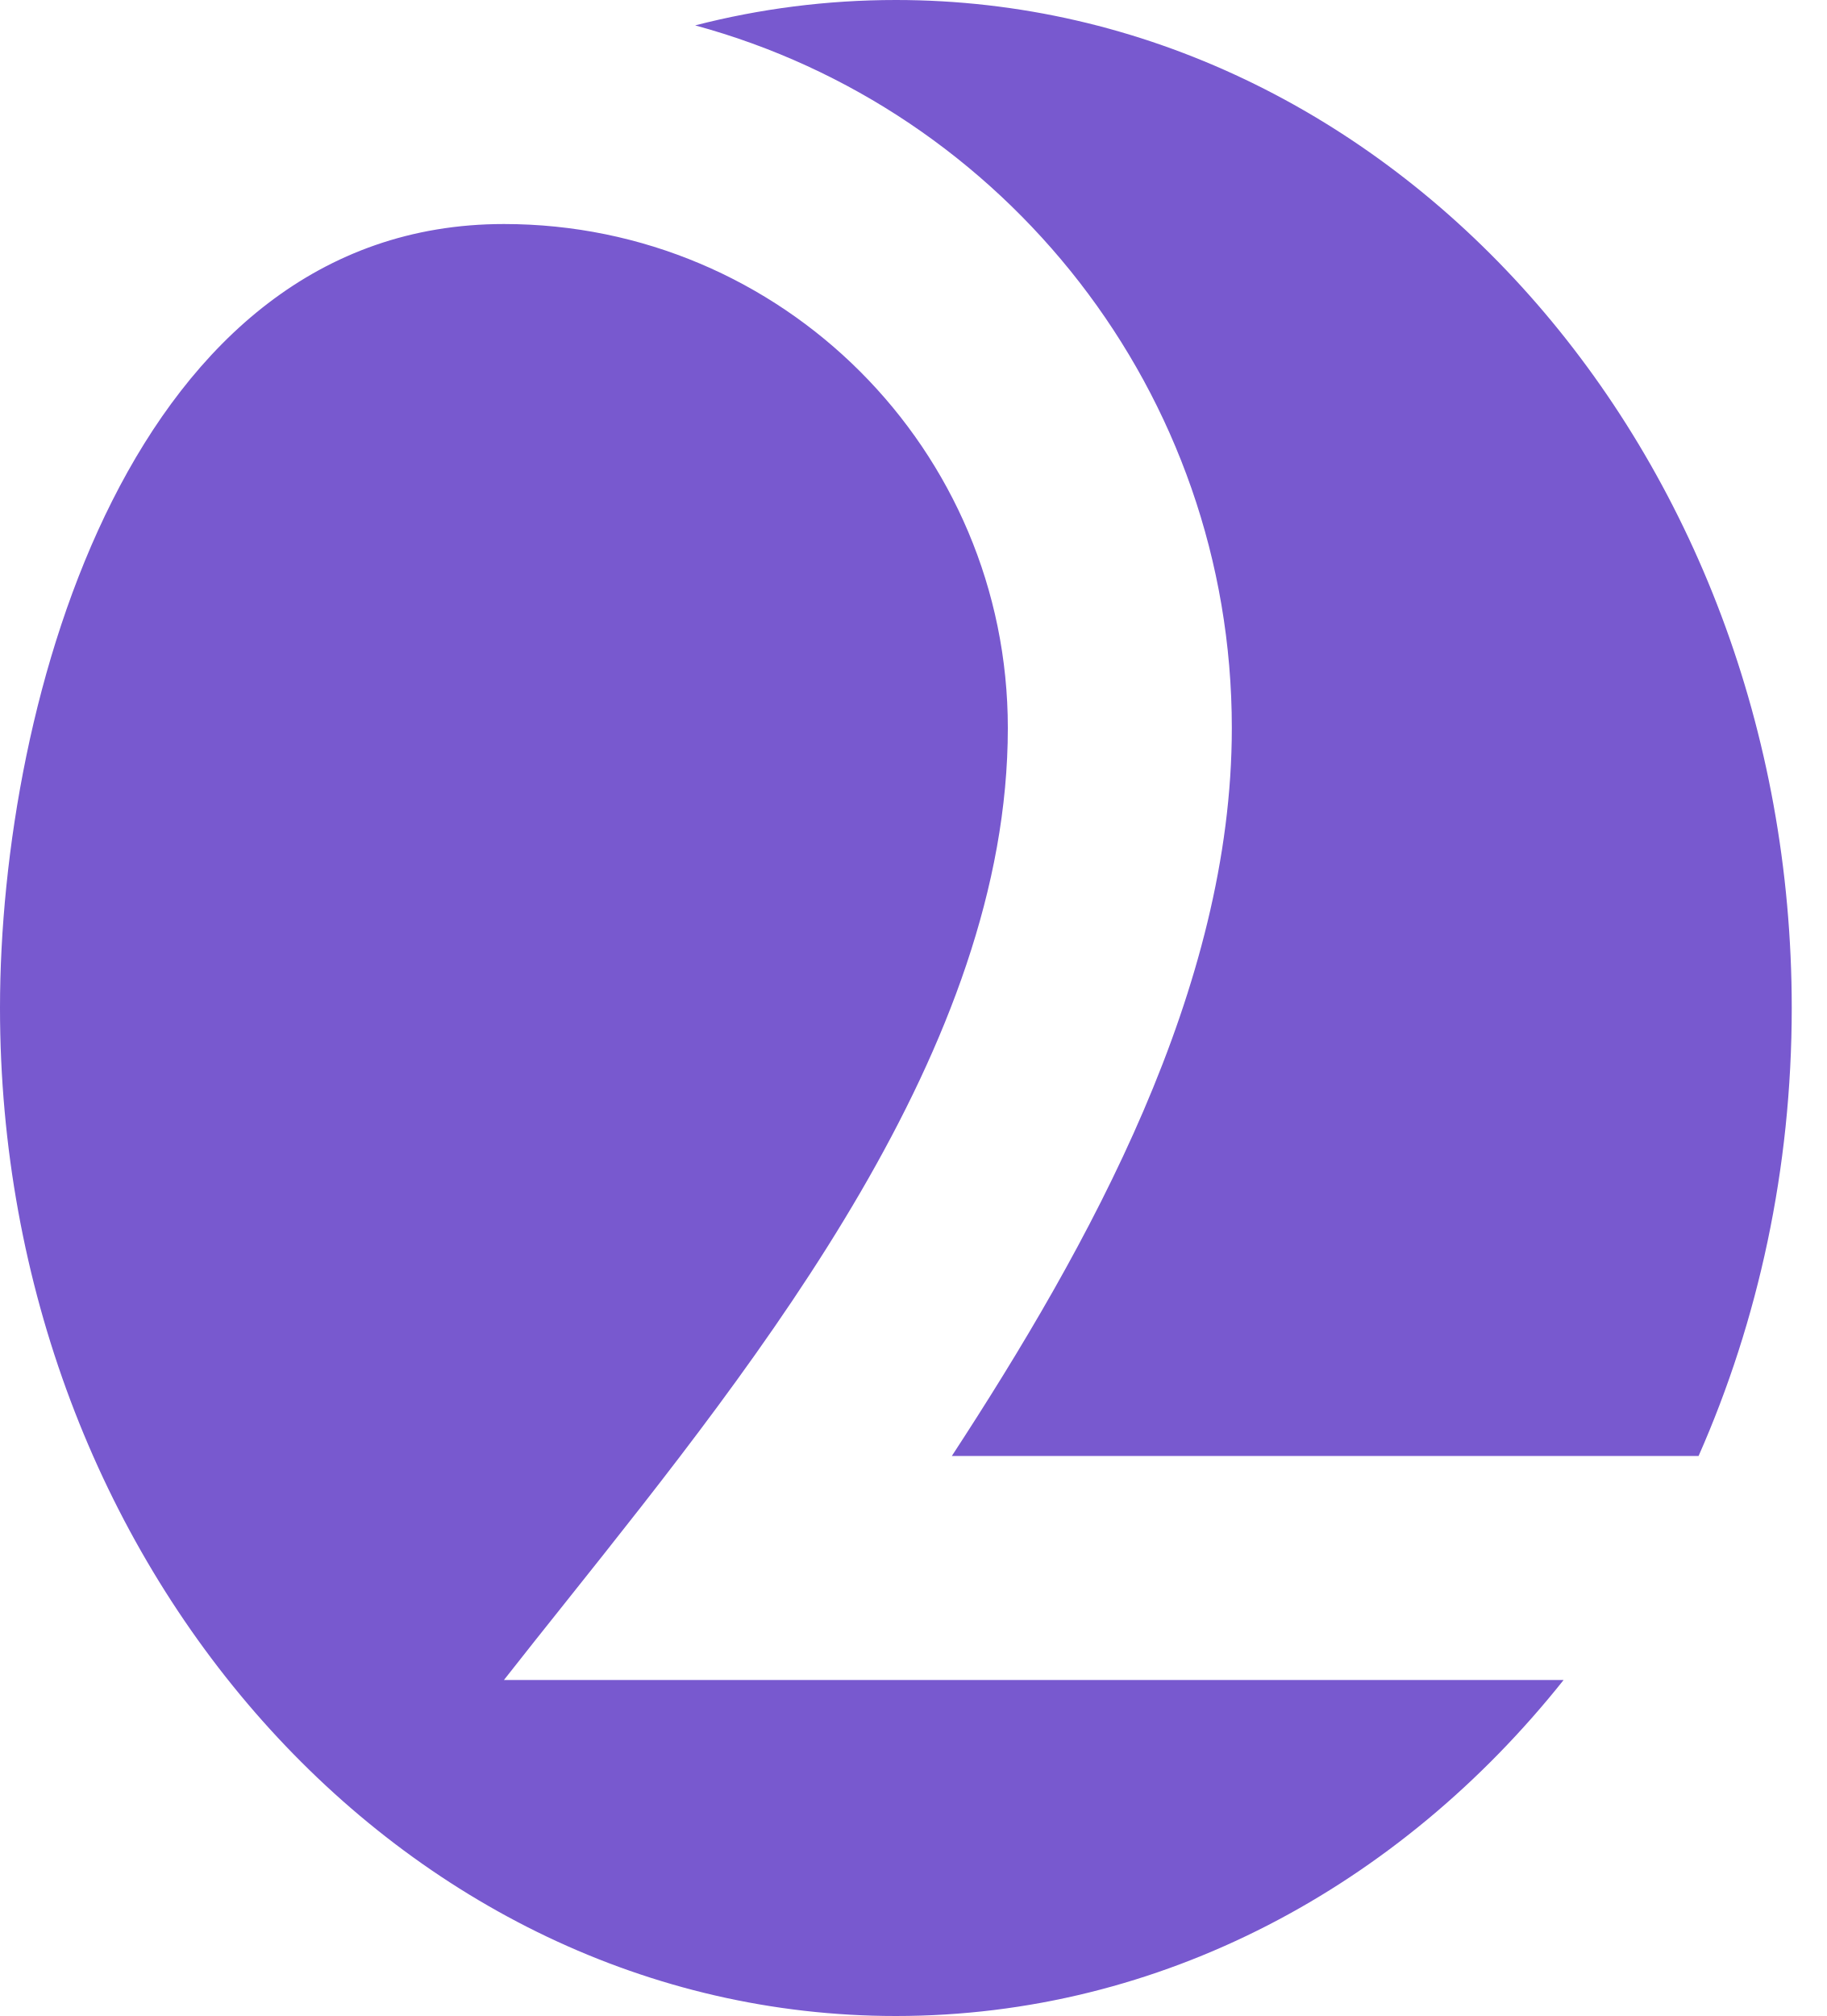
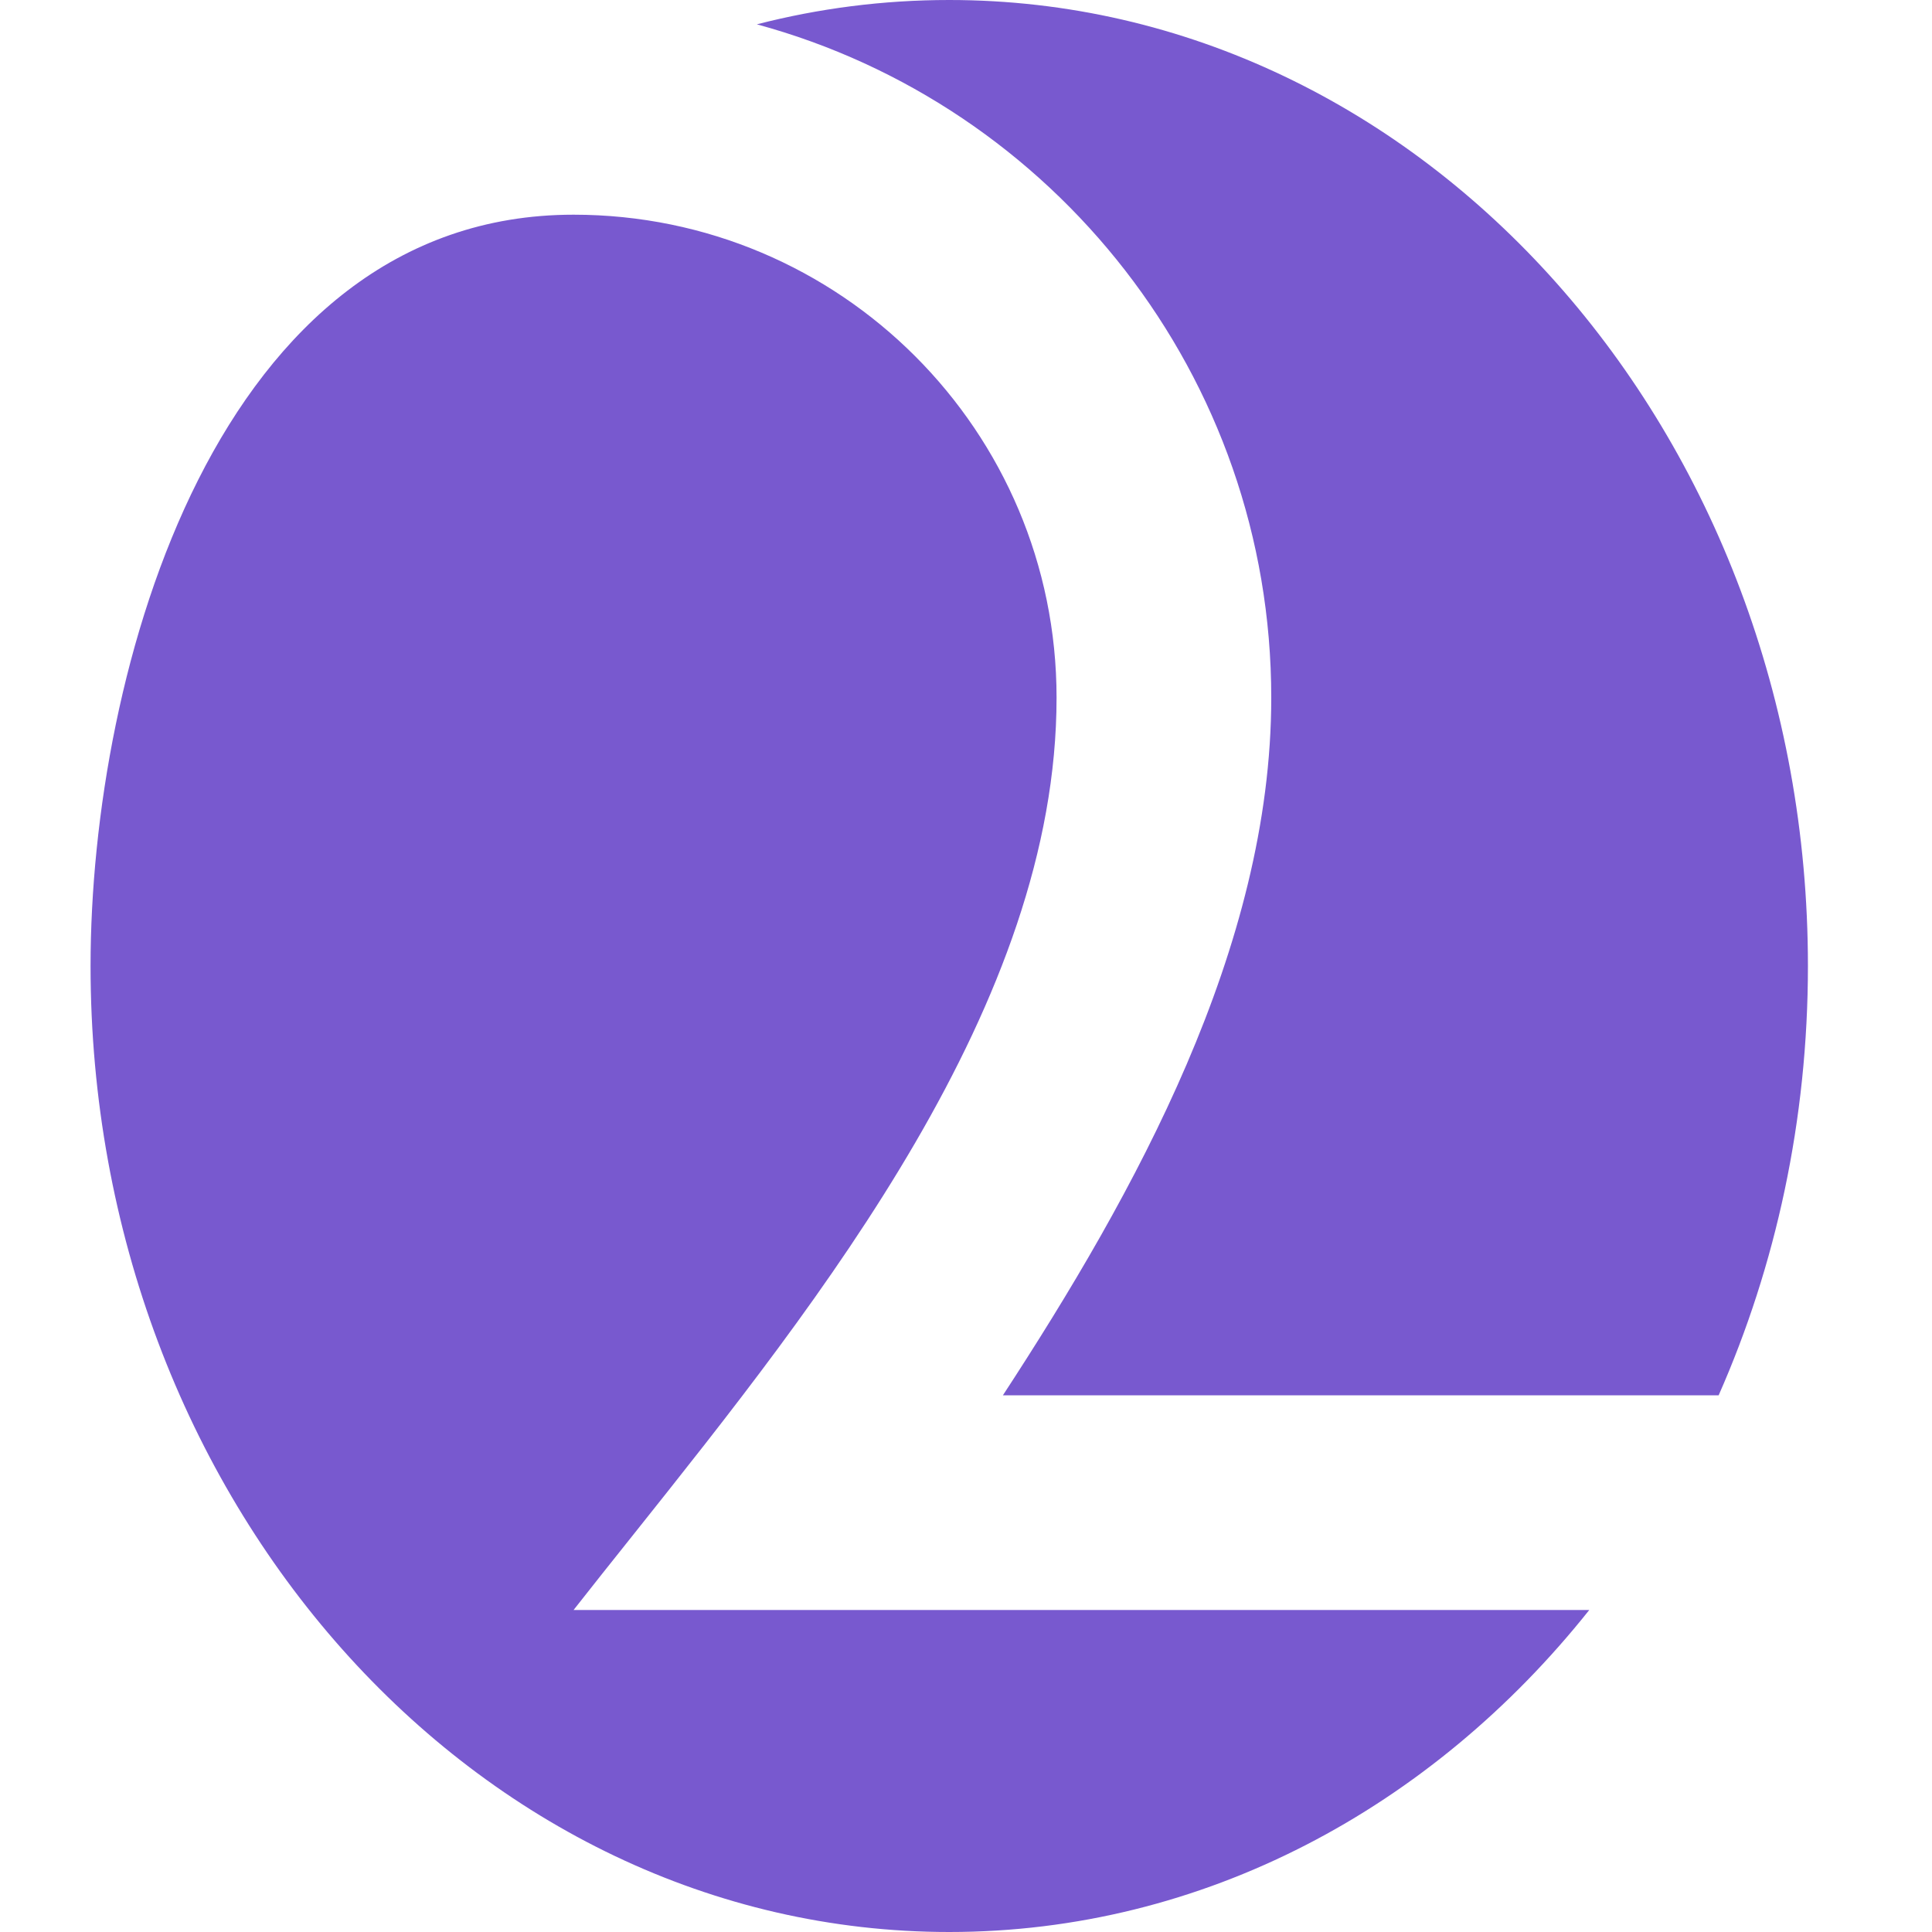
- <svg xmlns="http://www.w3.org/2000/svg" width="29" height="32" viewBox="0 0 29 32" fill="none">
+ <svg width="32" height="32" viewBox="0 0 29 32" fill="none">
  <path fill-rule="evenodd" clip-rule="evenodd" d="M28.445 16C28.445 18.554 27.912 20.969 26.966 23.111H15.111C17.3 19.758 19.556 15.698 19.556 11.556C19.556 6.224 15.945 1.736 11.036 0.403C12.06 0.139 13.127 0 14.222 0C22.077 0 28.445 7.163 28.445 16ZM16 11.556C16 7.137 12.418 3.556 8 3.556C2.088 3.556 0 11.117 0 16C0 24.837 6.368 32 14.222 32C18.434 32 22.219 29.94 24.823 26.667H8C8.313 26.268 8.64 25.857 8.977 25.435C12.103 21.512 16 16.622 16 11.556Z" fill="#7859CF" />
</svg>
